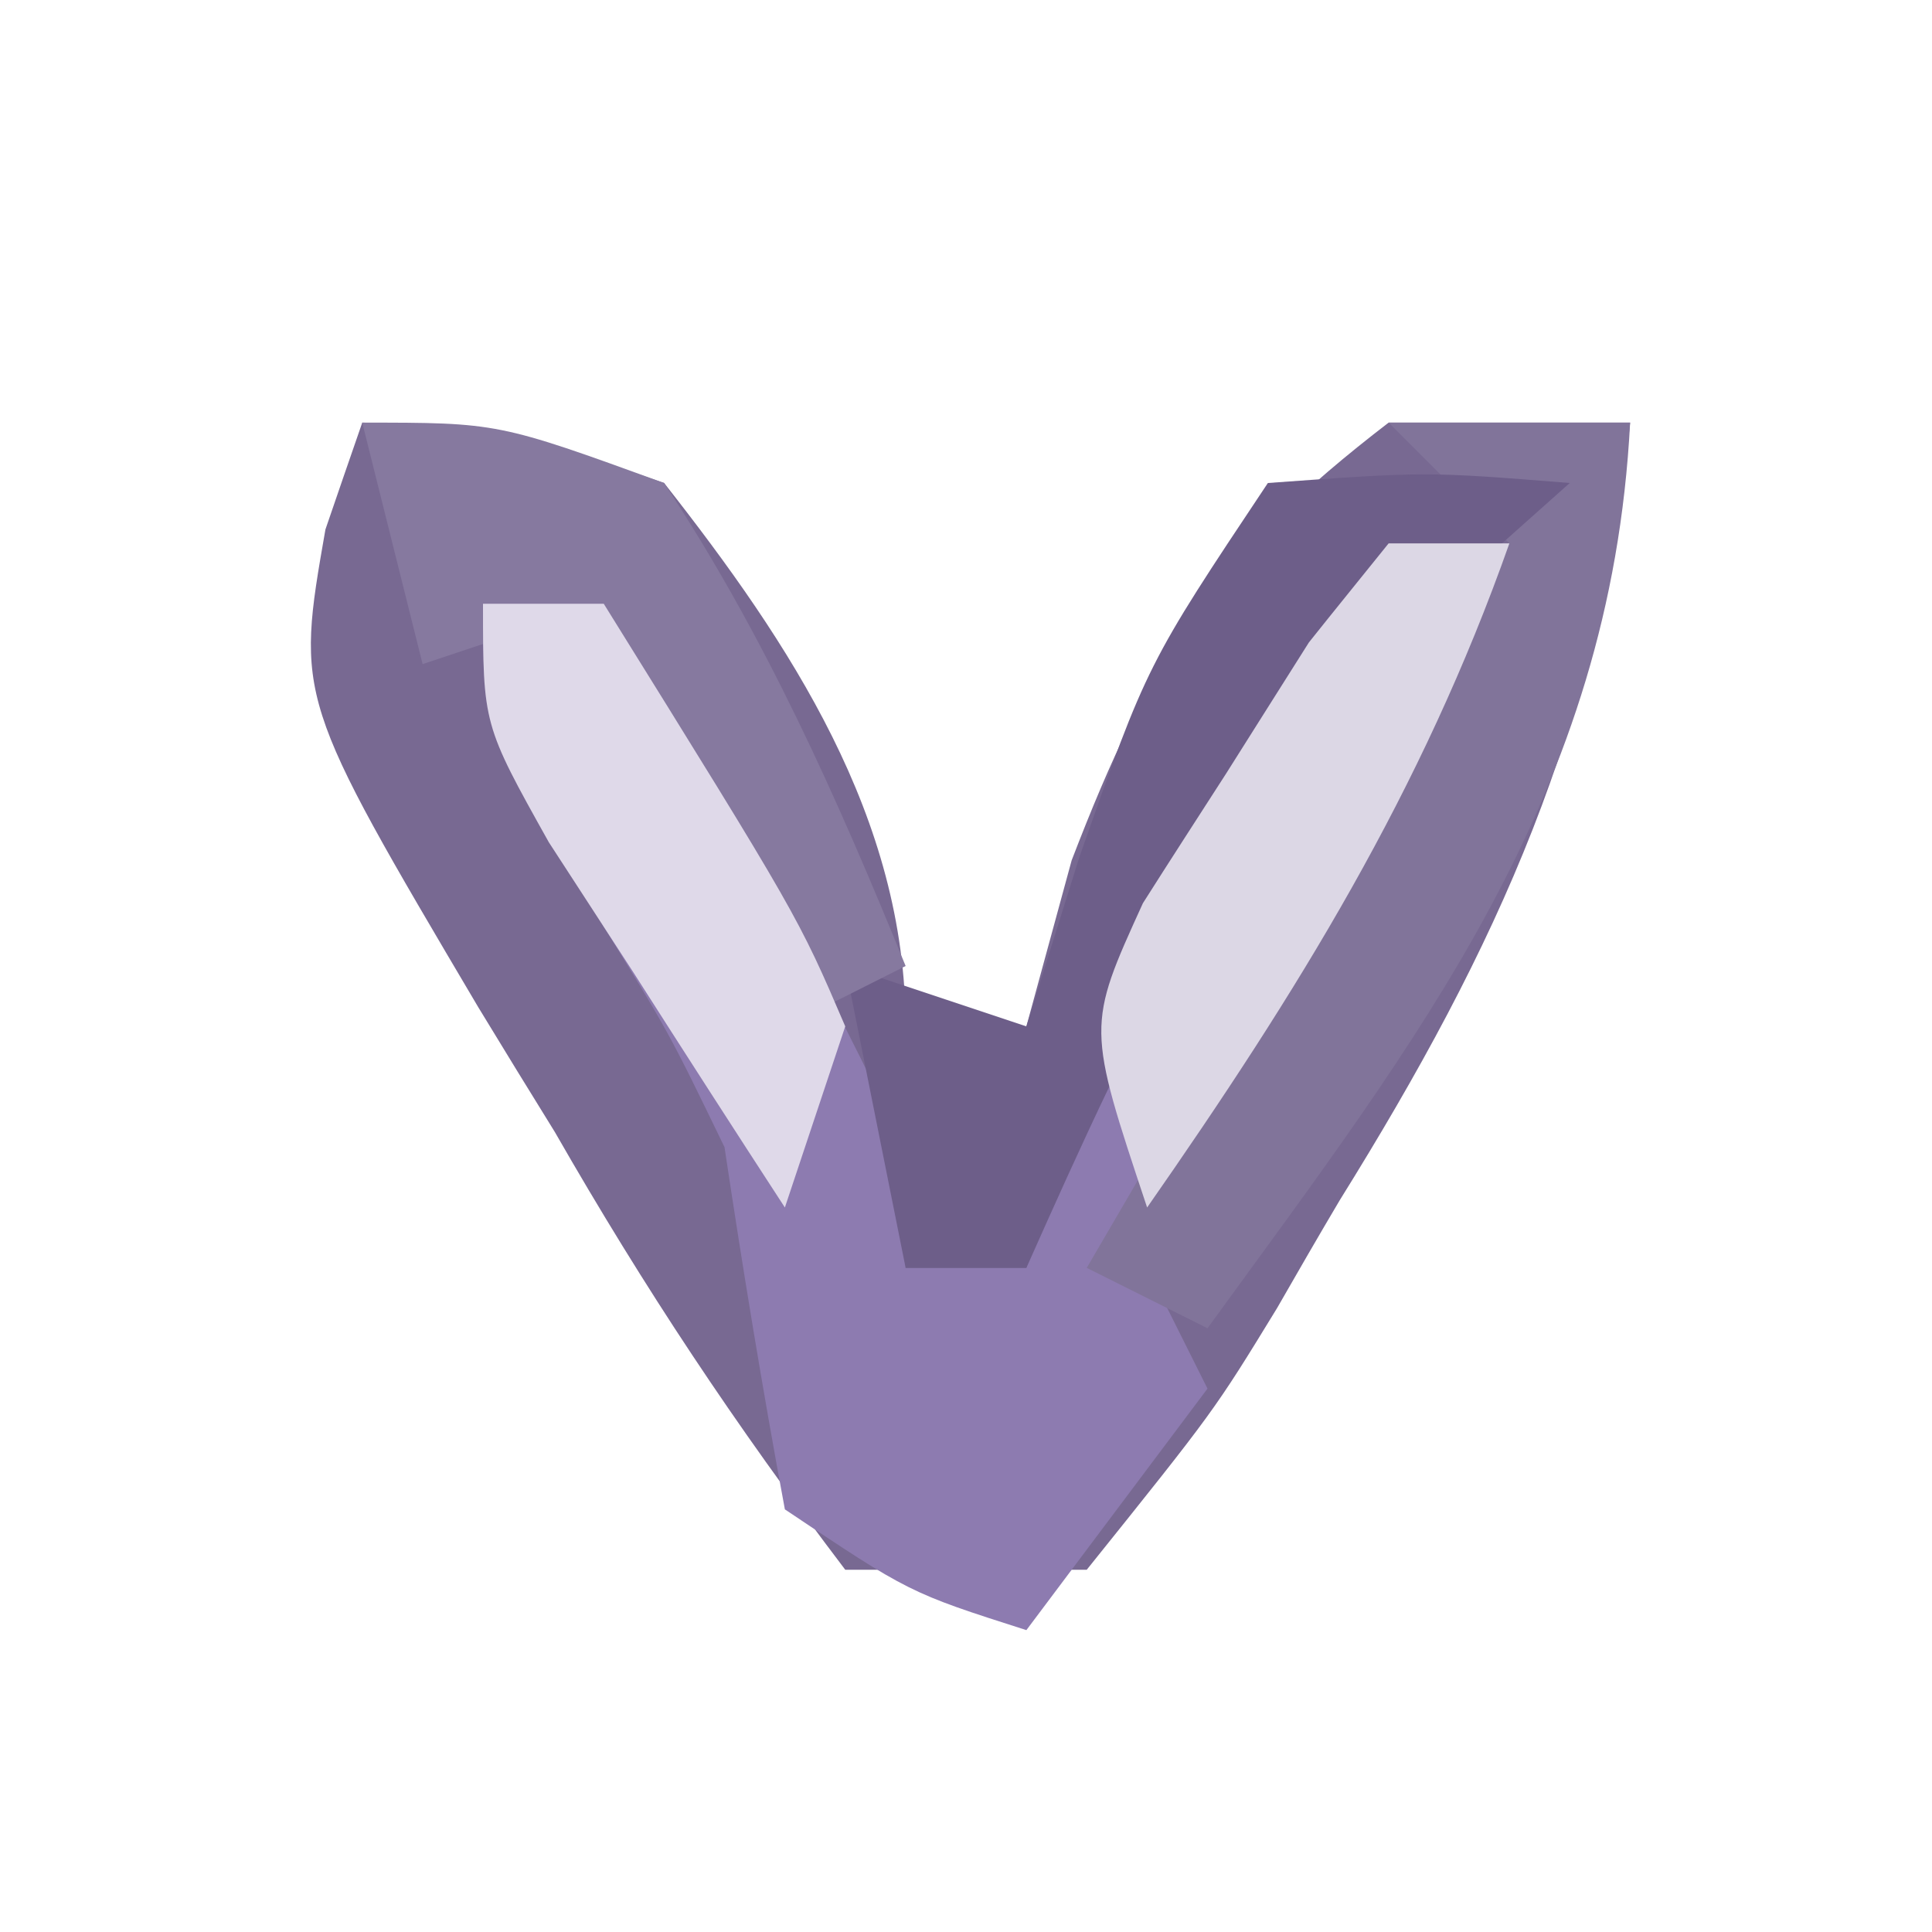
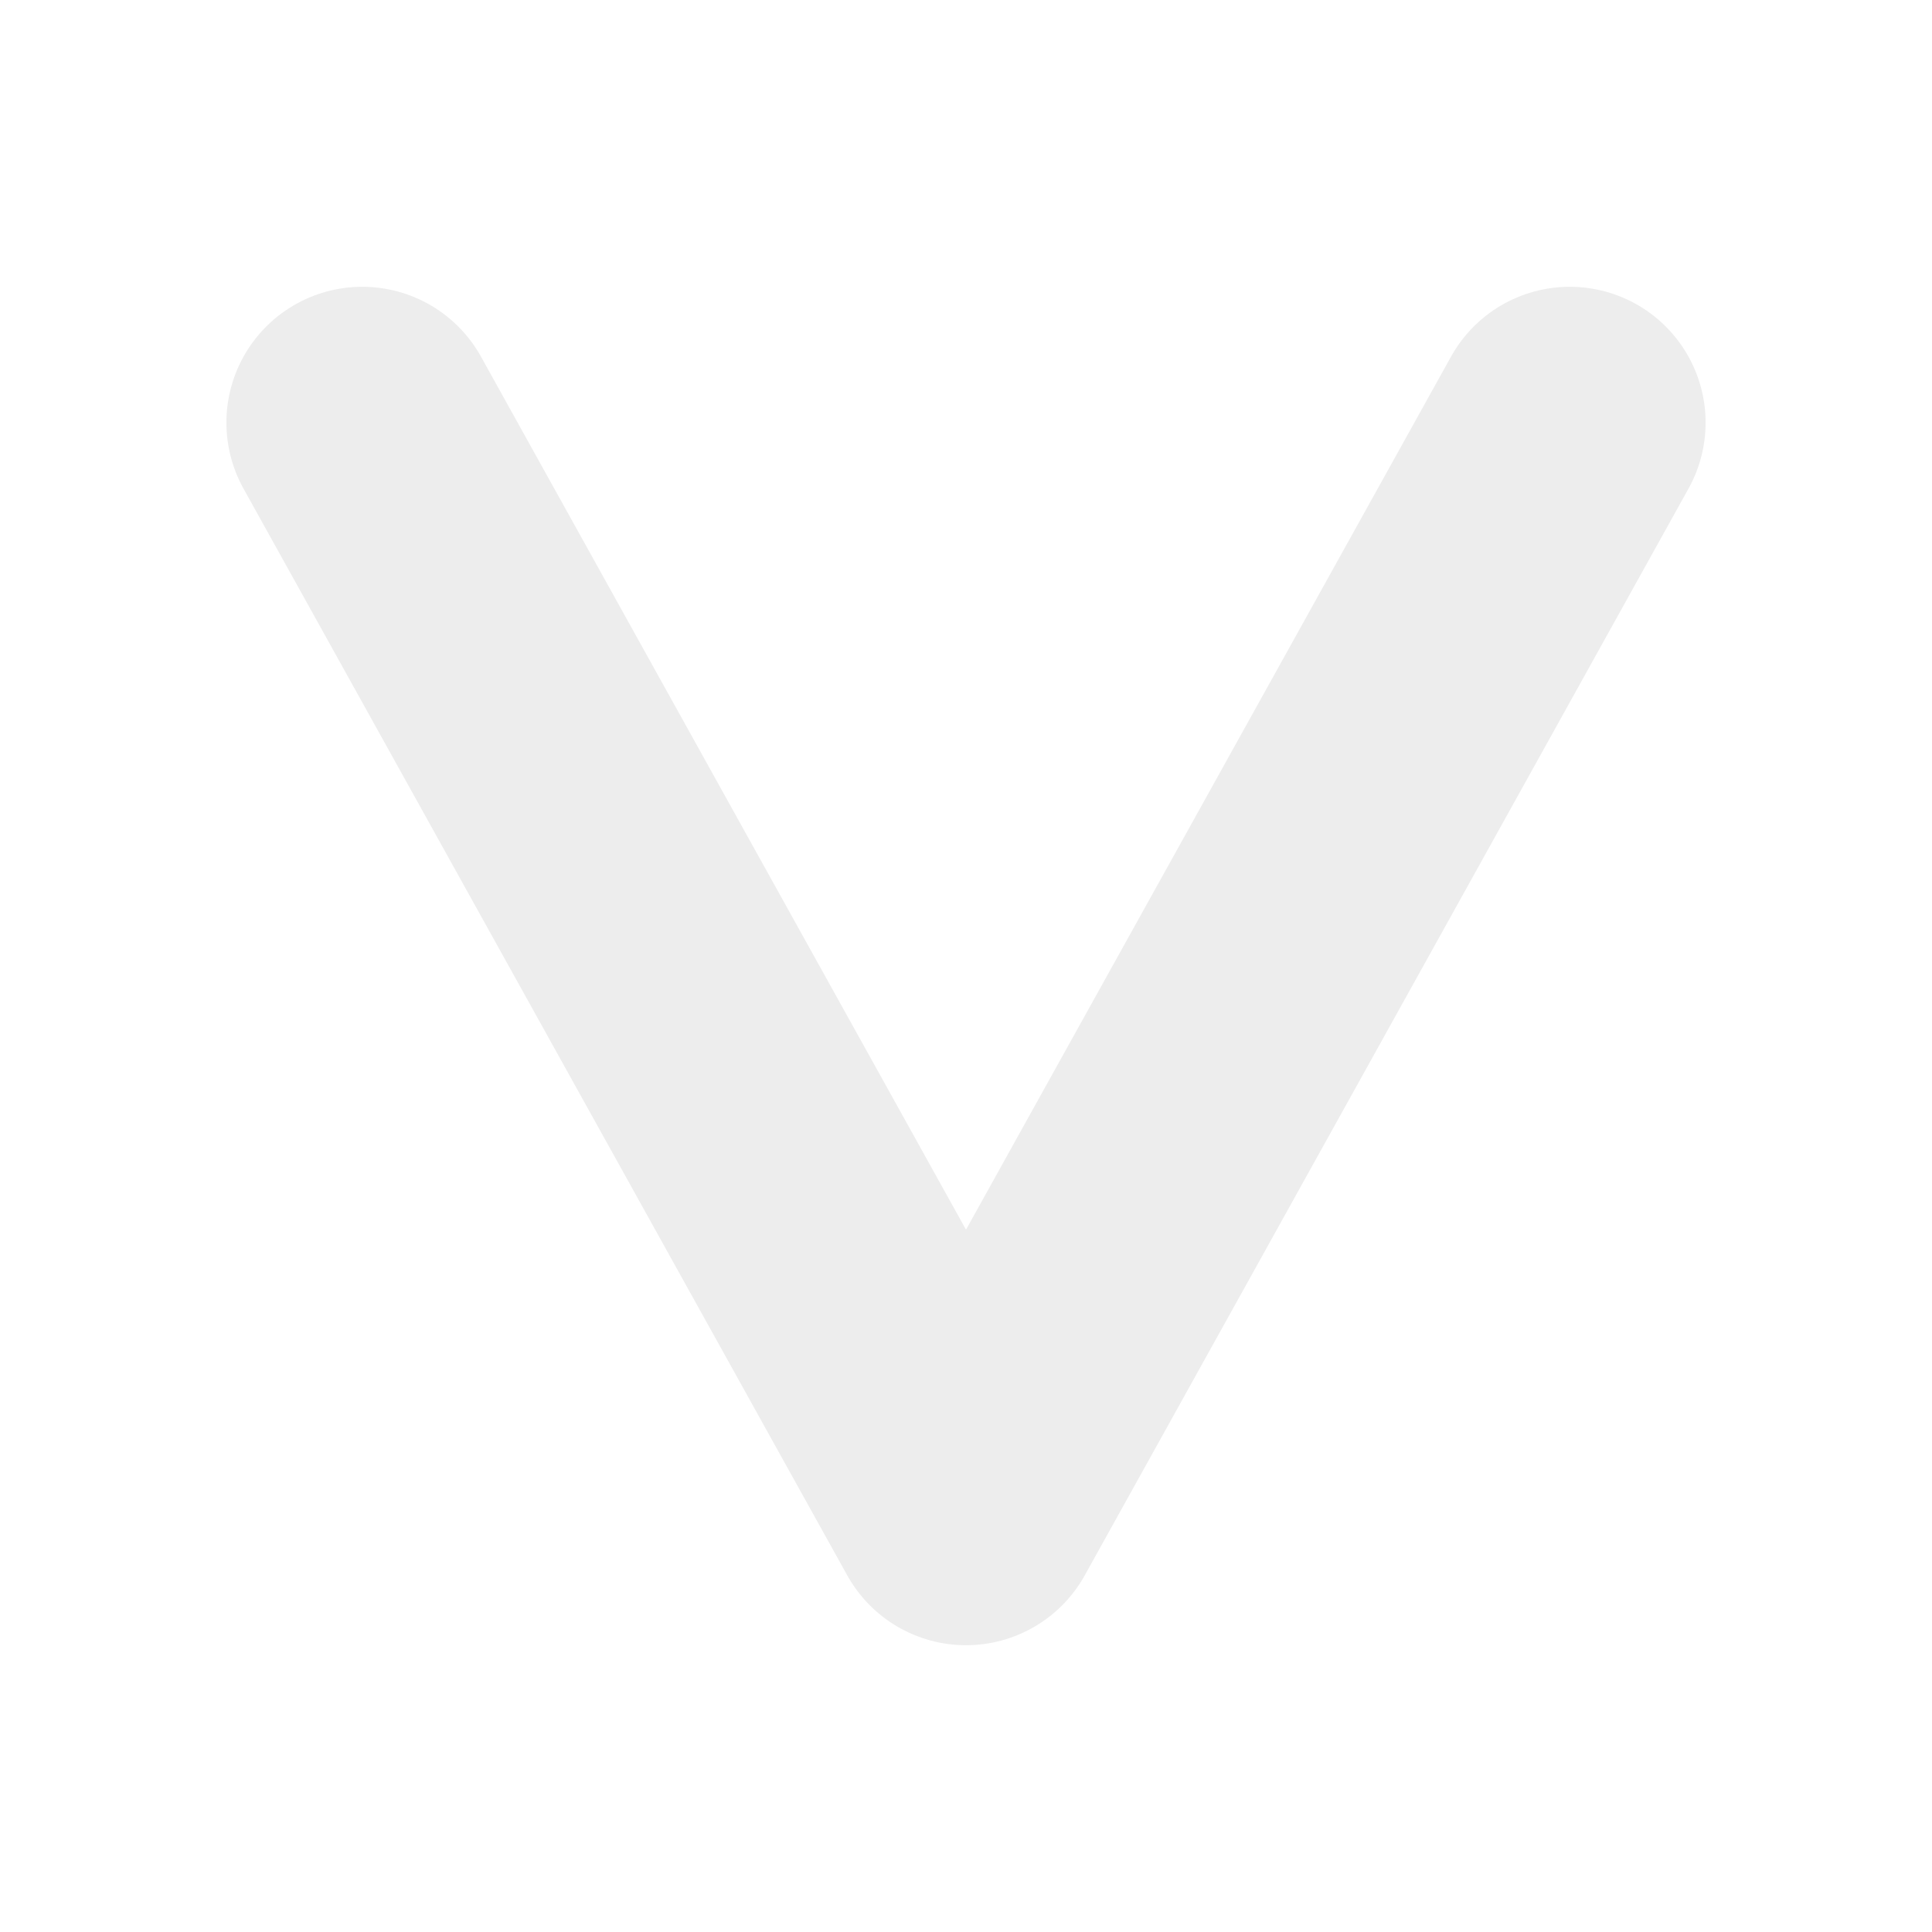
- <svg xmlns="http://www.w3.org/2000/svg" version="1.1" width="32" height="32">
-   <path d="M0 0 C2.25 0.06 2.25 0.06 5 1 C7.09 3.66 9 6.54 9 10 C9.66 10 10.32 10 11 10 C11.37 8.64 11.37 8.64 11.75 7.25 C13.06 3.84 14.12 2.21 17 0 C18.32 0 19.64 0 21 0 C20.49 5 18.81 8.67 16.19 12.88 C15.84 13.47 15.5 14.06 15.15 14.67 C14.11 16.37 14.11 16.37 12 19 C10.68 19 9.36 19 8 19 C6.17 16.59 4.68 14.35 3.19 11.75 C2.56 10.73 2.56 10.73 1.92 9.68 C-1.1 4.57 -1.1 4.57 -0.61 1.77 C-0.41 1.19 -0.21 0.6 0 0 Z " fill="#786992" transform="translate(6,7)" />
-   <path d="M0 0 C0.66 0 1.32 0 2 0 C0.87 3.11 -0.48 5.87 -2.19 8.69 C-2.79 9.78 -3.38 10.87 -4 12 C-3.67 12.66 -3.34 13.32 -3 14 C-3.99 15.32 -4.98 16.64 -6 18 C-7.94 17.38 -7.94 17.38 -10 16 C-10.37 14.01 -10.7 12 -11 10 C-11.92 8.1 -11.92 8.1 -13.06 6.25 C-15 3 -15 3 -15 1 C-14.34 1 -13.68 1 -13 1 C-12.16 2.46 -11.33 3.91 -10.5 5.38 C-9.8 6.59 -9.8 6.59 -9.09 7.84 C-8 10 -8 10 -8 12 C-7.34 12 -6.68 12 -6 12 C-5.63 10.7 -5.63 10.7 -5.25 9.38 C-3.92 5.79 -2.31 3.04 0 0 Z " fill="#8D7BB0" transform="translate(23,9)" />
-   <path d="M0 0 C1.32 0 2.64 0 4 0 C3.68 6.17 0.51 10.17 -3 15 C-3.66 14.67 -4.32 14.34 -5 14 C-2.69 10.04 -0.38 6.08 2 2 C1.34 1.34 0.68 0.68 0 0 Z " fill="#81749A" transform="translate(23,7)" />
-   <path d="M0 0 C2.62 -0.19 2.62 -0.19 5 0 C4.26 0.66 3.52 1.32 2.75 2 C-0.46 5.18 -2.18 8.91 -4 13 C-4.66 13 -5.32 13 -6 13 C-6.33 11.35 -6.66 9.7 -7 8 C-6.01 8.33 -5.02 8.66 -4 9 C-3.71 8.07 -3.42 7.14 -3.12 6.19 C-2 3 -2 3 0 0 Z " fill="#6D5E89" transform="translate(21,8)" />
-   <path d="M0 0 C2.25 0 2.25 0 5 1 C6.67 3.53 7.86 6.2 9 9 C8.01 9.5 8.01 9.5 7 10 C4 5.25 4 5.25 4 3 C3.01 3.33 2.02 3.66 1 4 C0.67 2.68 0.34 1.36 0 0 Z " fill="#86799F" transform="translate(6,7)" />
-   <path d="M0 0 C0.66 0 1.32 0 2 0 C0.55 4.11 -1.51 7.43 -4 11 C-5 8 -5 8 -4.07 5.96 C-3.62 5.25 -3.16 4.54 -2.69 3.81 C-2.24 3.1 -1.79 2.38 -1.32 1.64 C-0.89 1.1 -0.45 0.56 0 0 Z " fill="#DCD7E5" transform="translate(23,9)" />
-   <path d="M0 0 C0.66 0 1.32 0 2 0 C5.22 5.18 5.22 5.18 6 7 C5.67 7.99 5.34 8.98 5 10 C4.16 8.71 3.33 7.42 2.5 6.12 C2.04 5.41 1.57 4.69 1.09 3.95 C0 2 0 2 0 0 Z " fill="#DFD9E9" transform="translate(8,10)" />
+ <svg xmlns="http://www.w3.org/2000/svg" width="32" height="32" viewBox="0 0 32 32" fill="none">
+   <path d="M6 7L16 25L26 7" stroke="#EDEDED" stroke-width="4.5" stroke-linecap="round" stroke-linejoin="round" />
</svg>
